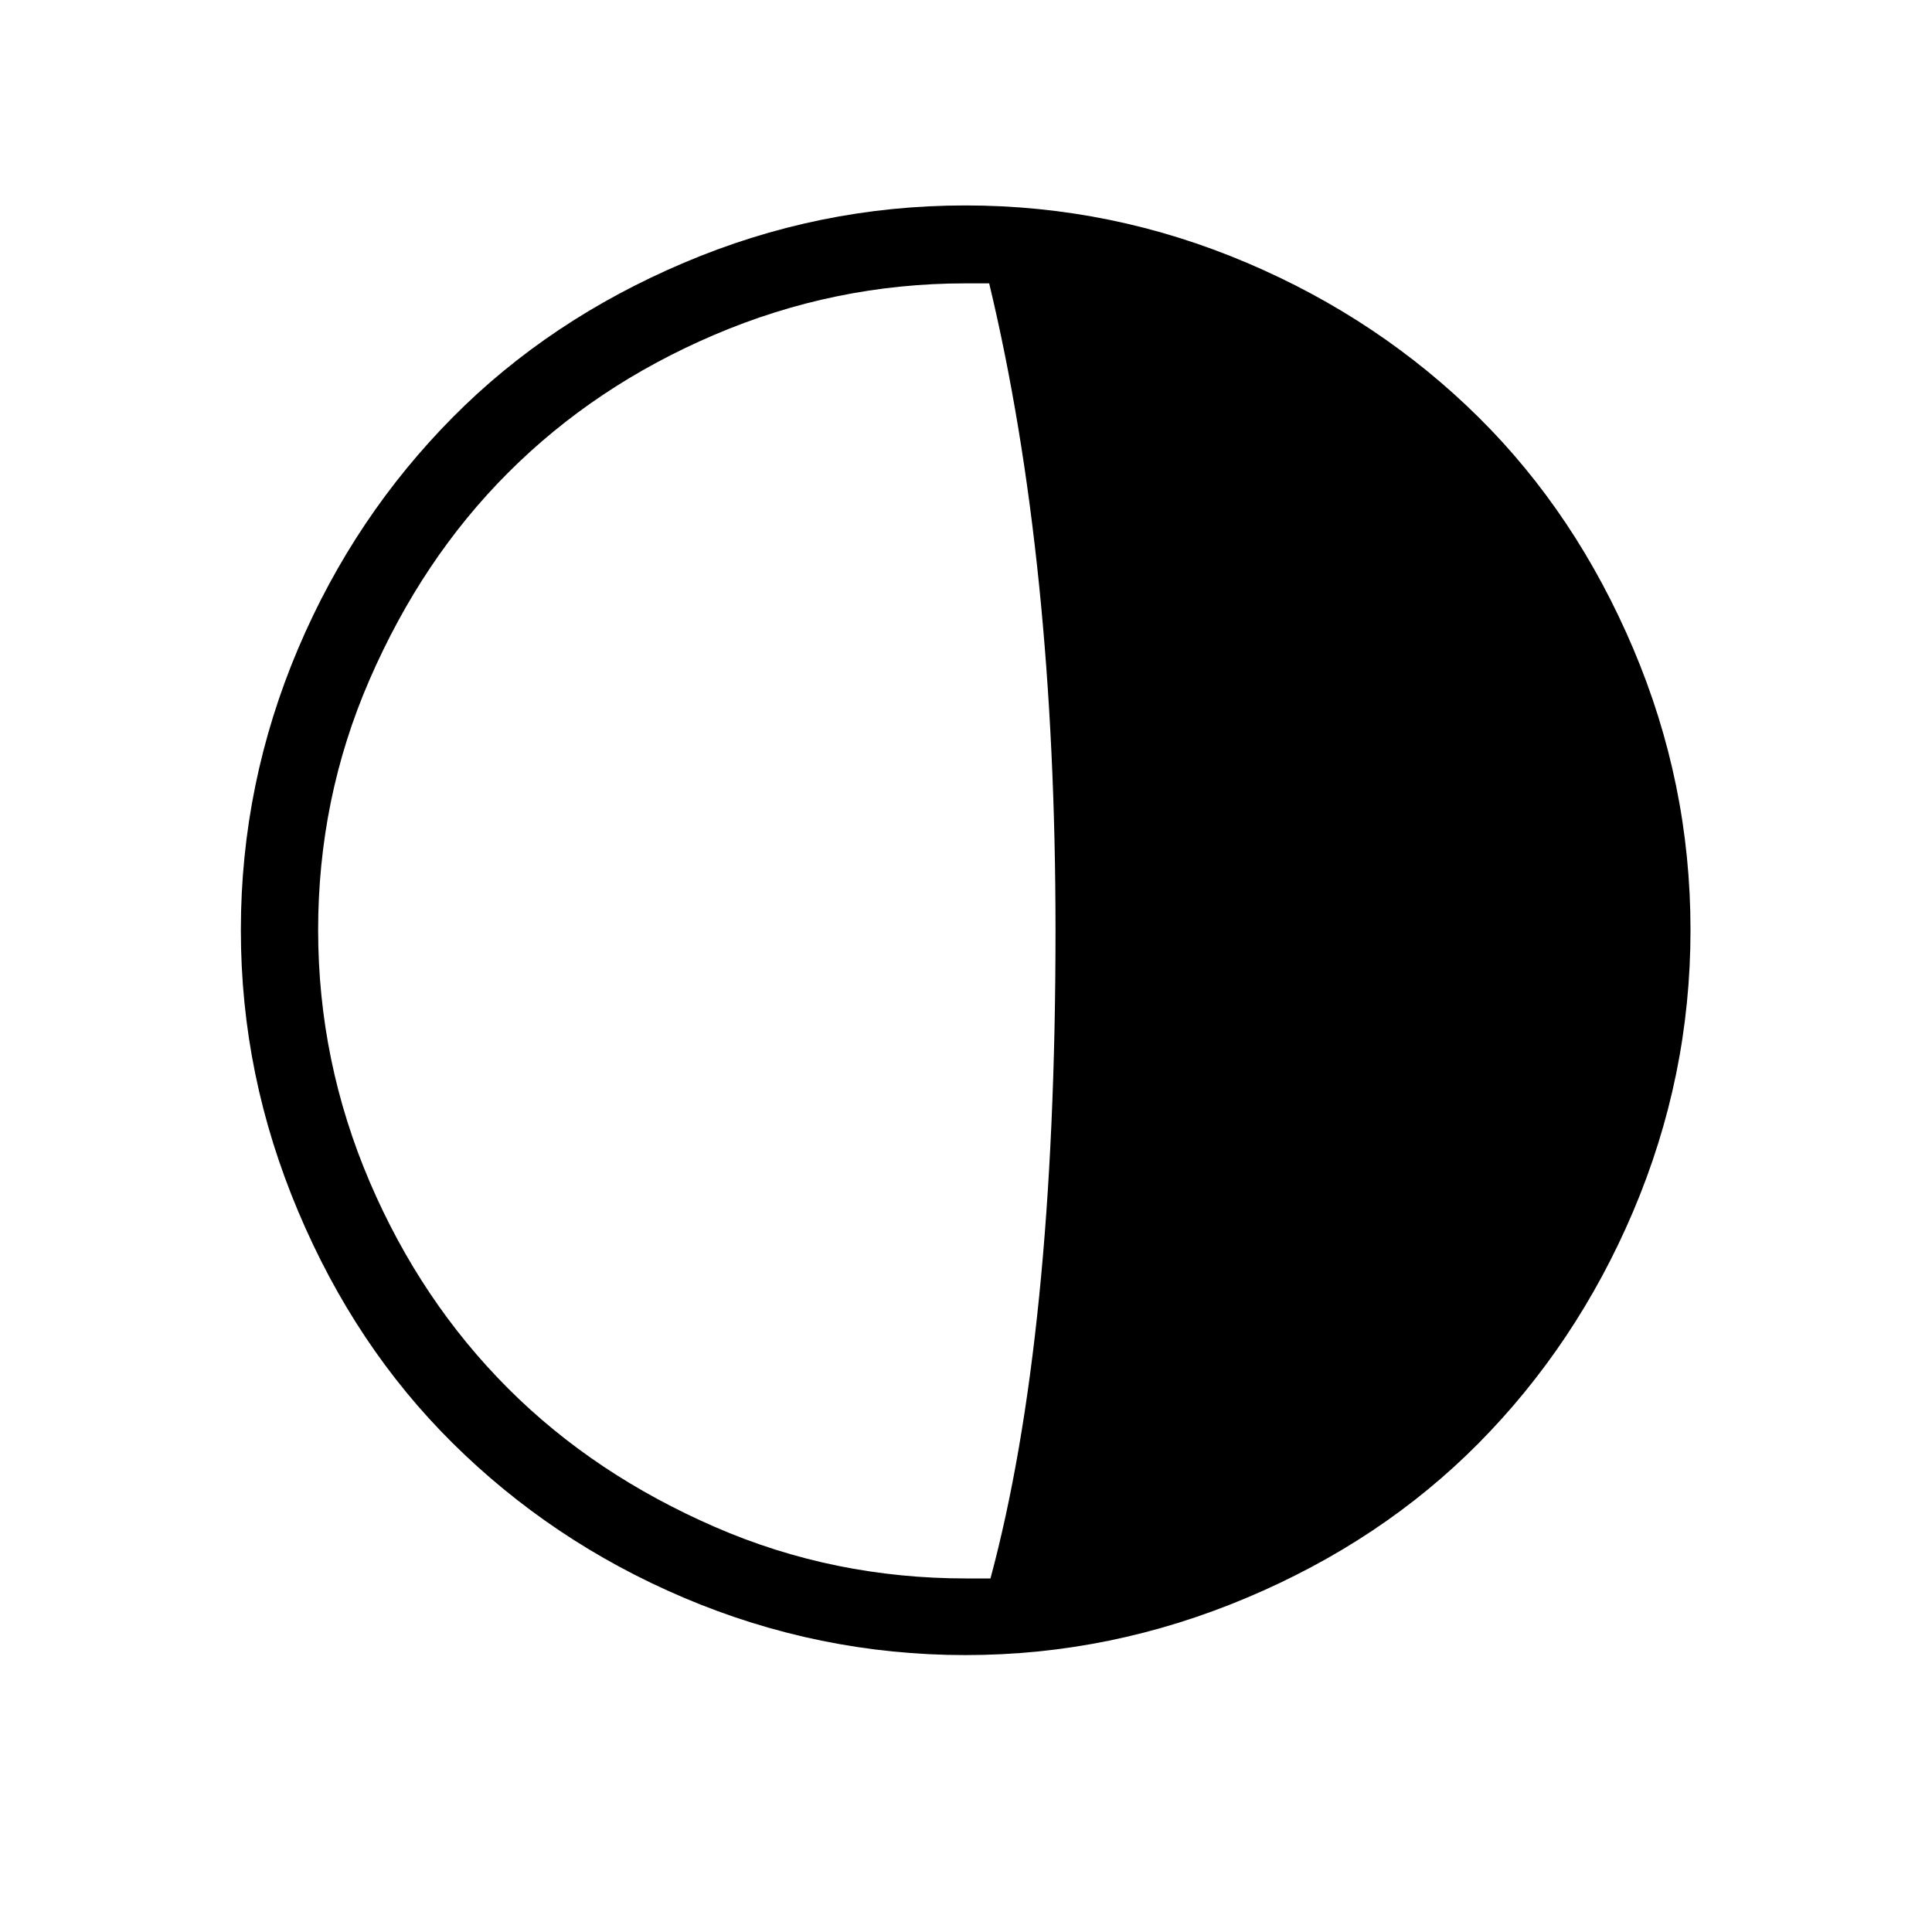
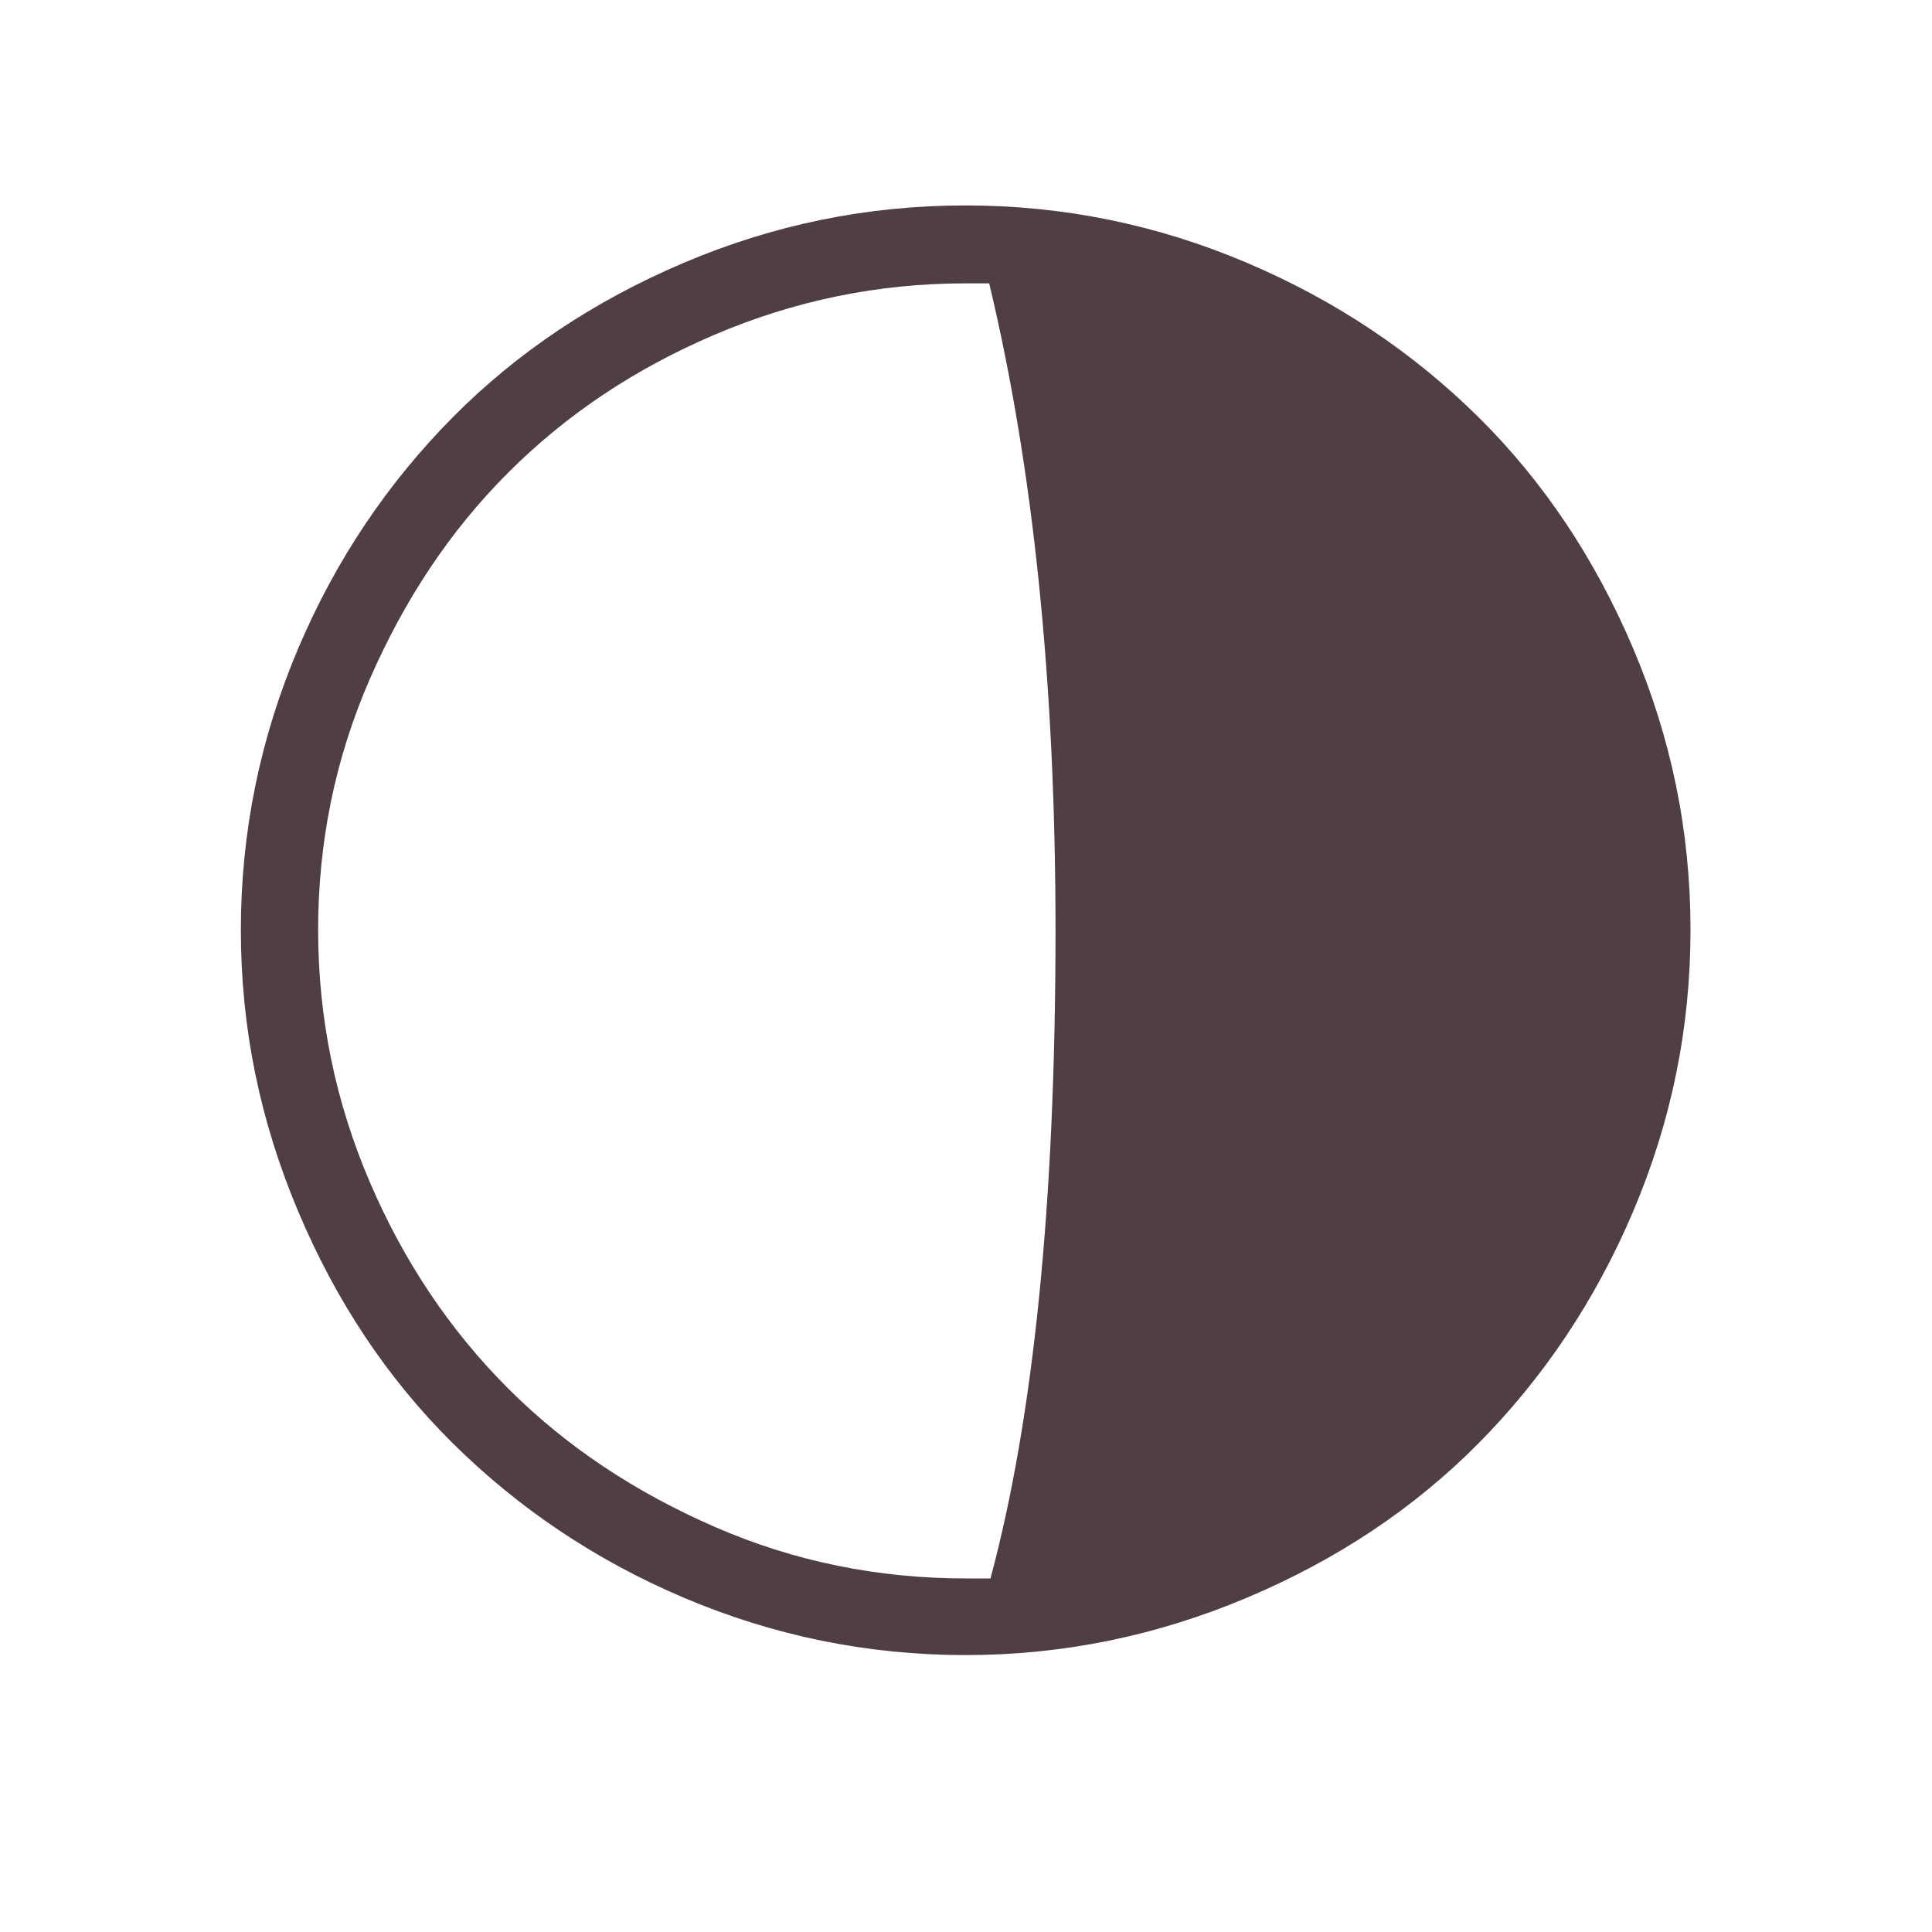
- <svg xmlns="http://www.w3.org/2000/svg" version="1.1" id="Layer_1" x="0px" y="0px" viewBox="0 0 30 30" style="enable-background:new 0 0 30 30;" xml:space="preserve">
+ <svg xmlns="http://www.w3.org/2000/svg" fill="#4F3E44" version="1.1" id="Layer_1" x="0px" y="0px" viewBox="0 0 30 30" style="enable-background:new 0 0 30 30;" xml:space="preserve">
  <path d="M3.74,14.44c0-1.52,0.3-2.98,0.89-4.37s1.4-2.58,2.4-3.59s2.2-1.81,3.59-2.4s2.84-0.89,4.37-0.89s2.98,0.3,4.37,0.89  s2.59,1.4,3.6,2.4s1.81,2.2,2.4,3.59s0.89,2.84,0.89,4.37s-0.3,2.98-0.89,4.37s-1.4,2.59-2.4,3.6s-2.2,1.81-3.6,2.4  s-2.85,0.89-4.37,0.89s-2.98-0.3-4.37-0.89s-2.58-1.4-3.59-2.4s-1.81-2.2-2.4-3.6S3.74,15.97,3.74,14.44z M4.94,14.44  c0,1.37,0.27,2.67,0.8,3.91s1.25,2.31,2.15,3.21s1.97,1.61,3.21,2.15s2.54,0.8,3.9,0.8h0.38c0.67-2.49,1.01-5.84,1.01-10.06  c0-3.82-0.34-7.17-1.03-10.05h-0.37c-1.36,0-2.66,0.27-3.9,0.8S8.79,6.44,7.89,7.34s-1.61,1.97-2.15,3.21S4.94,13.09,4.94,14.44z" />
</svg>
